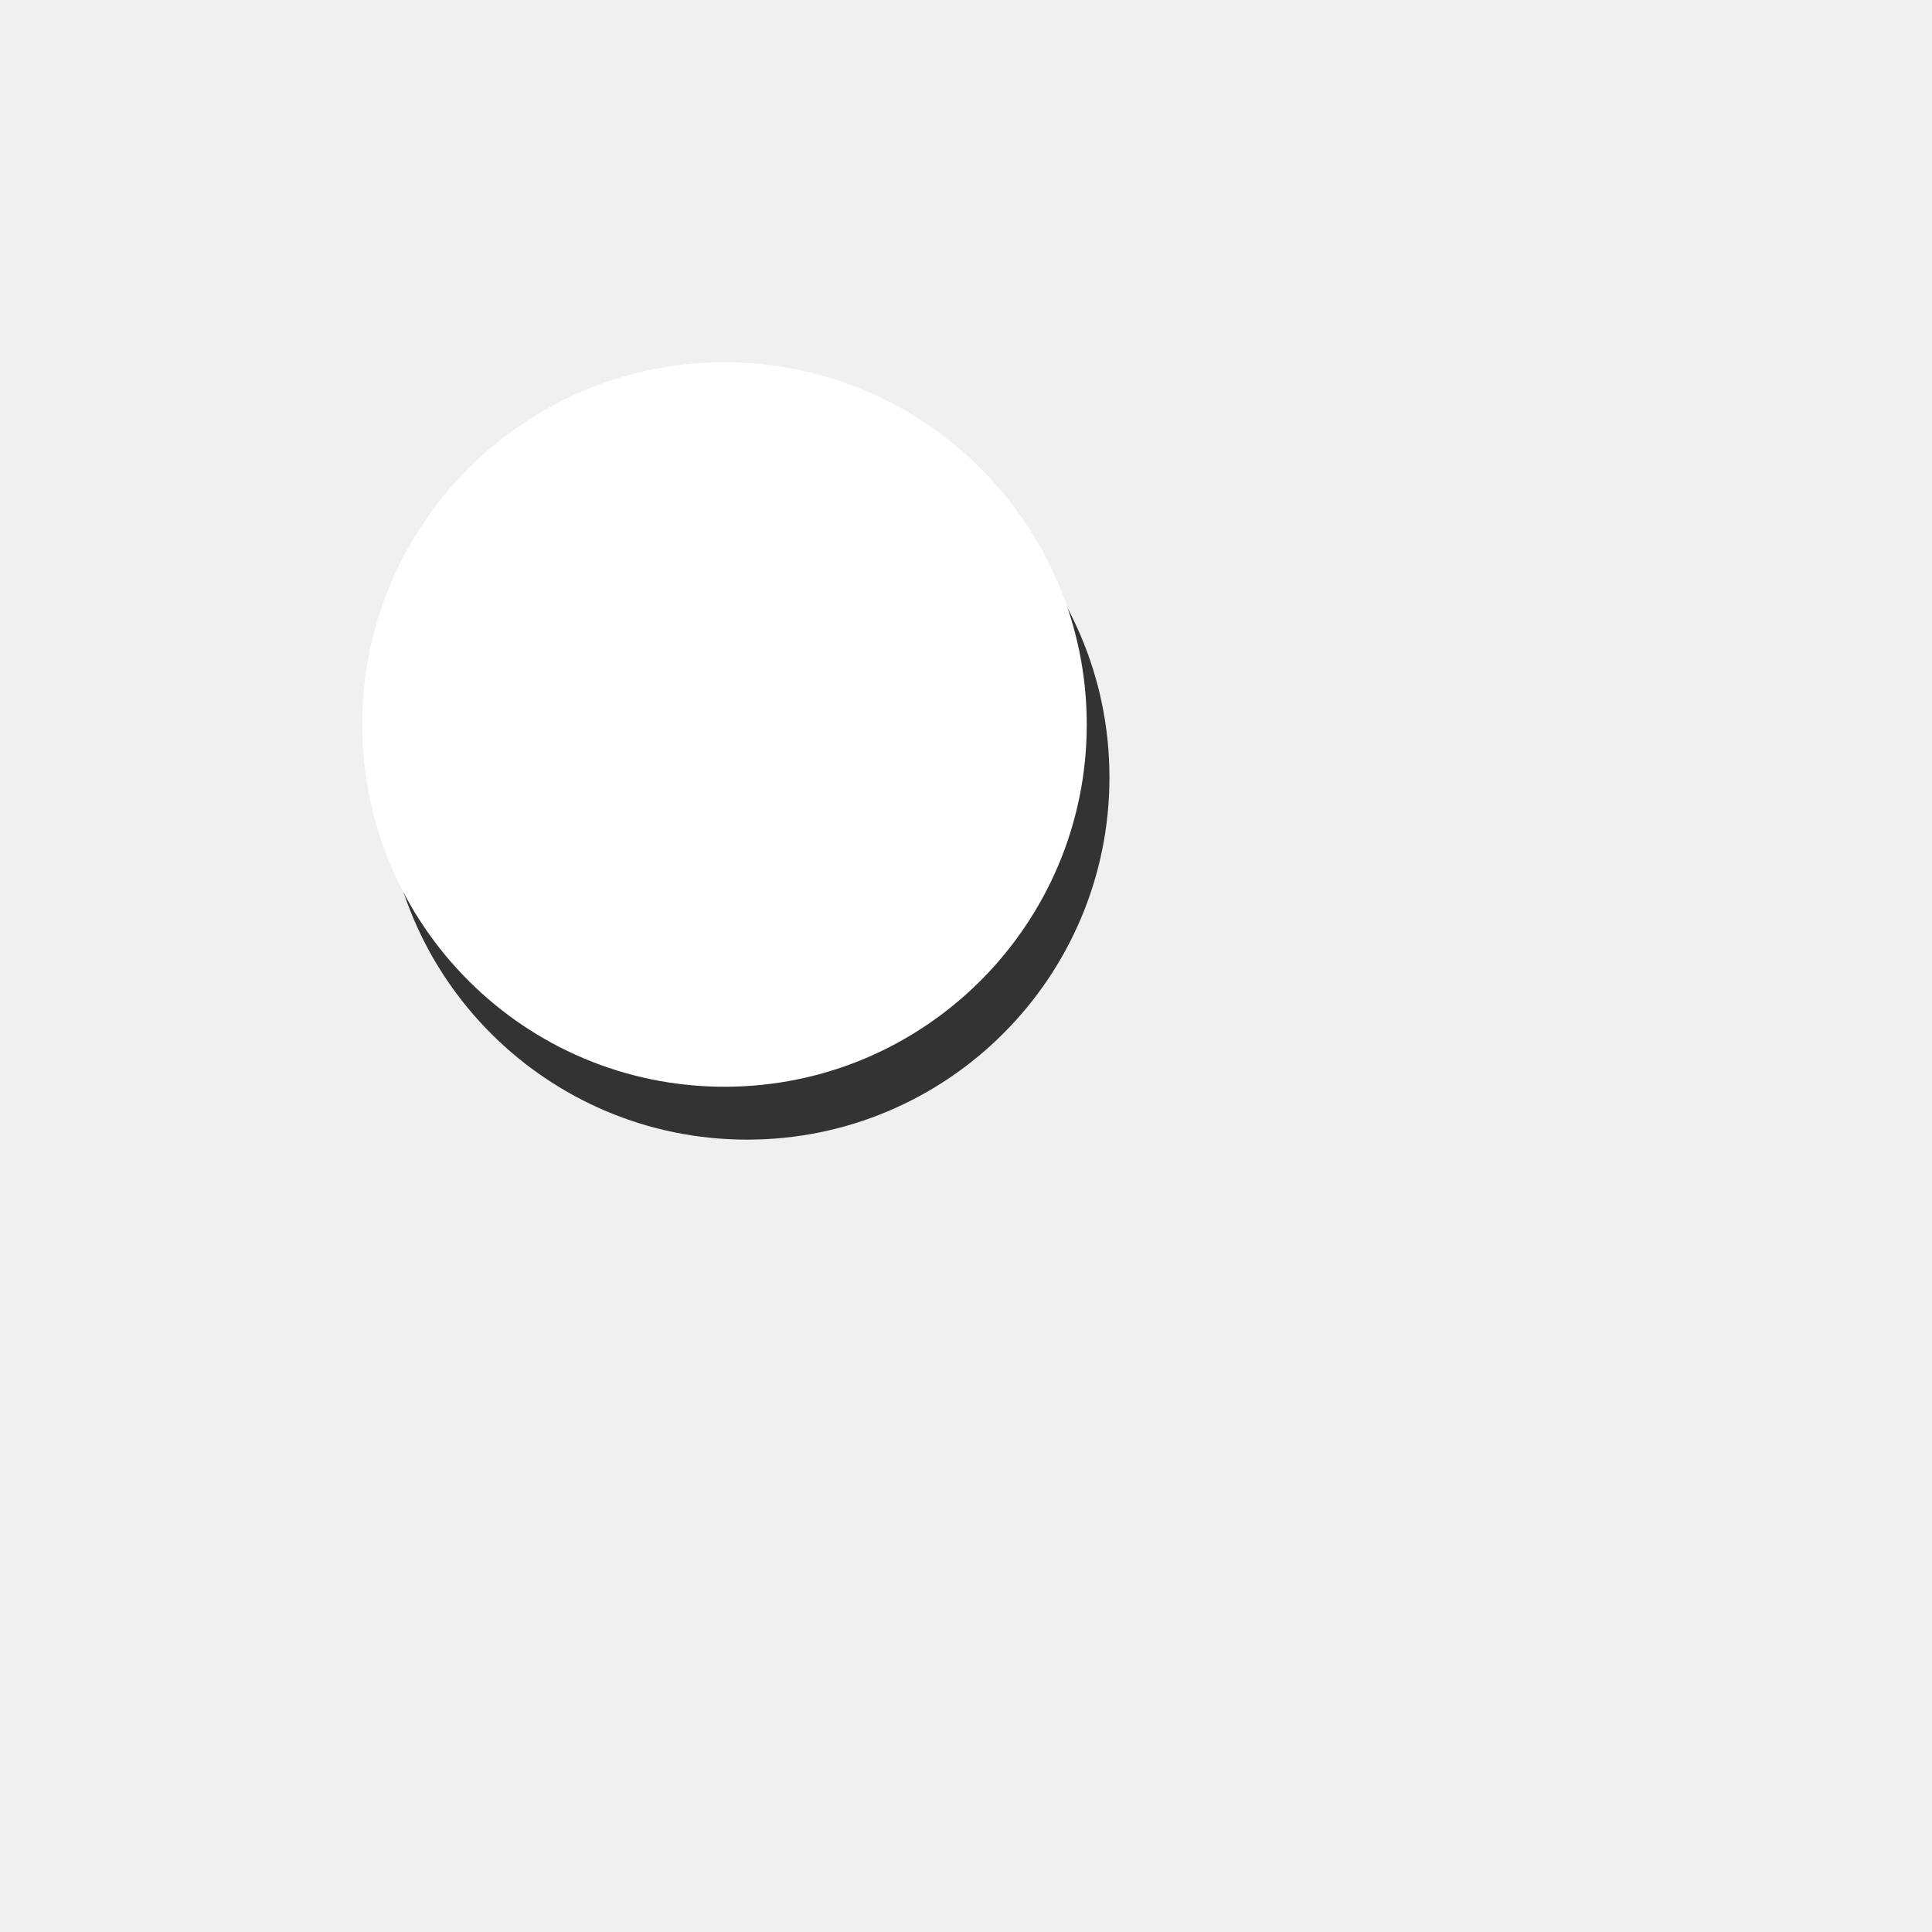
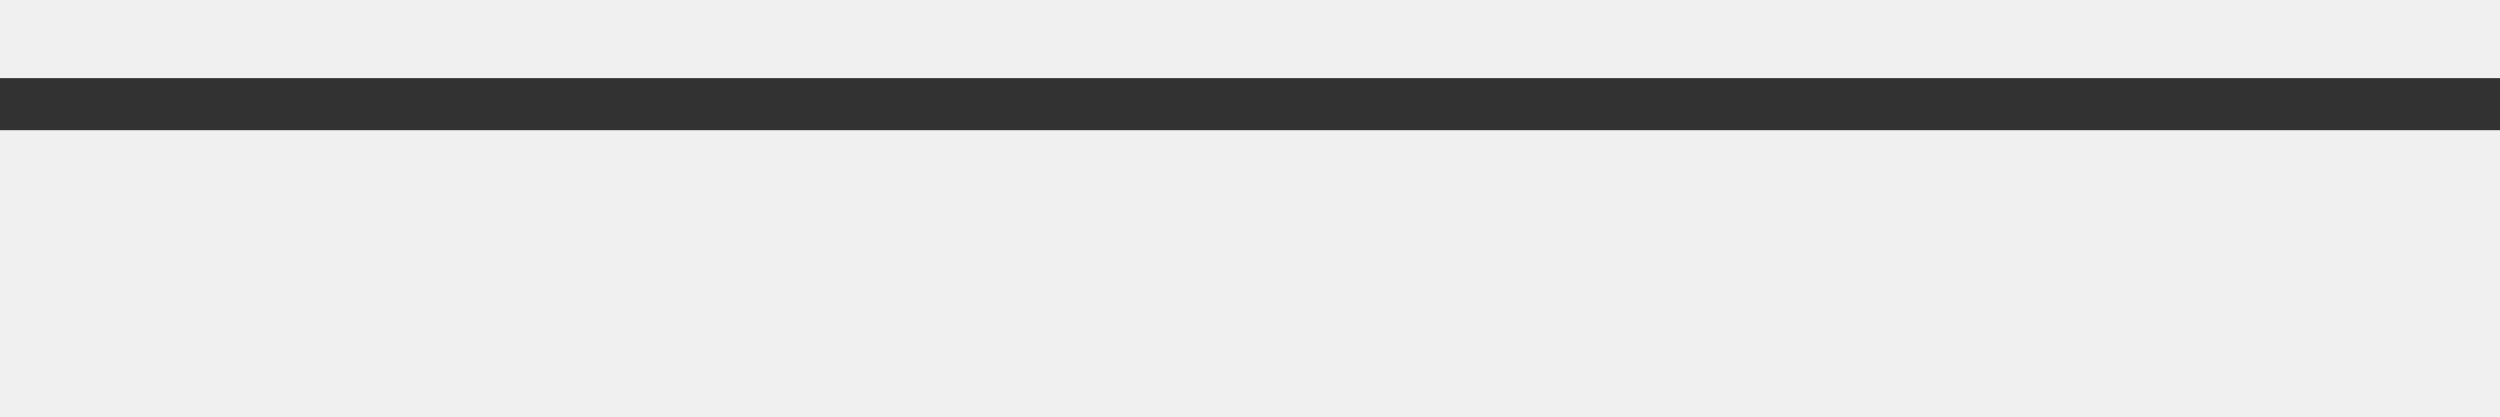
- <svg xmlns="http://www.w3.org/2000/svg" version="1.1" width="8" height="8">
+ <svg xmlns="http://www.w3.org/2000/svg" version="1.1" width="24" height="4">
  <g id="Layer1" opacity="1">
    <g id="Shape1">
-       <path id="shapePath1" d="M1.594,3.219 C1.594,2.39 2.265,1.719 3.094,1.719 C3.922,1.719 4.594,2.39 4.594,3.219 C4.594,4.047 3.922,4.719 3.094,4.719 C2.265,4.719 1.594,4.047 1.594,3.219 Z" style="stroke:none;fill-rule:evenodd;fill:#333333;fill-opacity:1;" />
+       <path id="shapePath1" d="M2.5,2.5 C2.5,2.5 23.5,2.5 23.5,2.5 " style="stroke:none;fill-rule:evenodd;fill:#000000;fill-opacity:1;" />
    </g>
    <g id="Shape2">
-       <path id="shapePath2" d="M1.5,3 C1.5,2.172 2.172,1.5 3,1.5 C3.828,1.5 4.5,2.172 4.5,3 C4.5,3.828 3.828,4.5 3,4.5 C2.172,4.5 1.5,3.828 1.5,3 Z" style="stroke:none;fill-rule:evenodd;fill:#ffffff;fill-opacity:1;" />
+       <path id="shapePath2" d="M-0.5,1 L24.5,1 " style="stroke:#323232;stroke-opacity:1;stroke-width:0.5;stroke-linejoin:miter;stroke-miterlimit:2;stroke-linecap:round;fill-rule:evenodd;fill:#333333;fill-opacity:1;" />
    </g>
  </g>
</svg>
